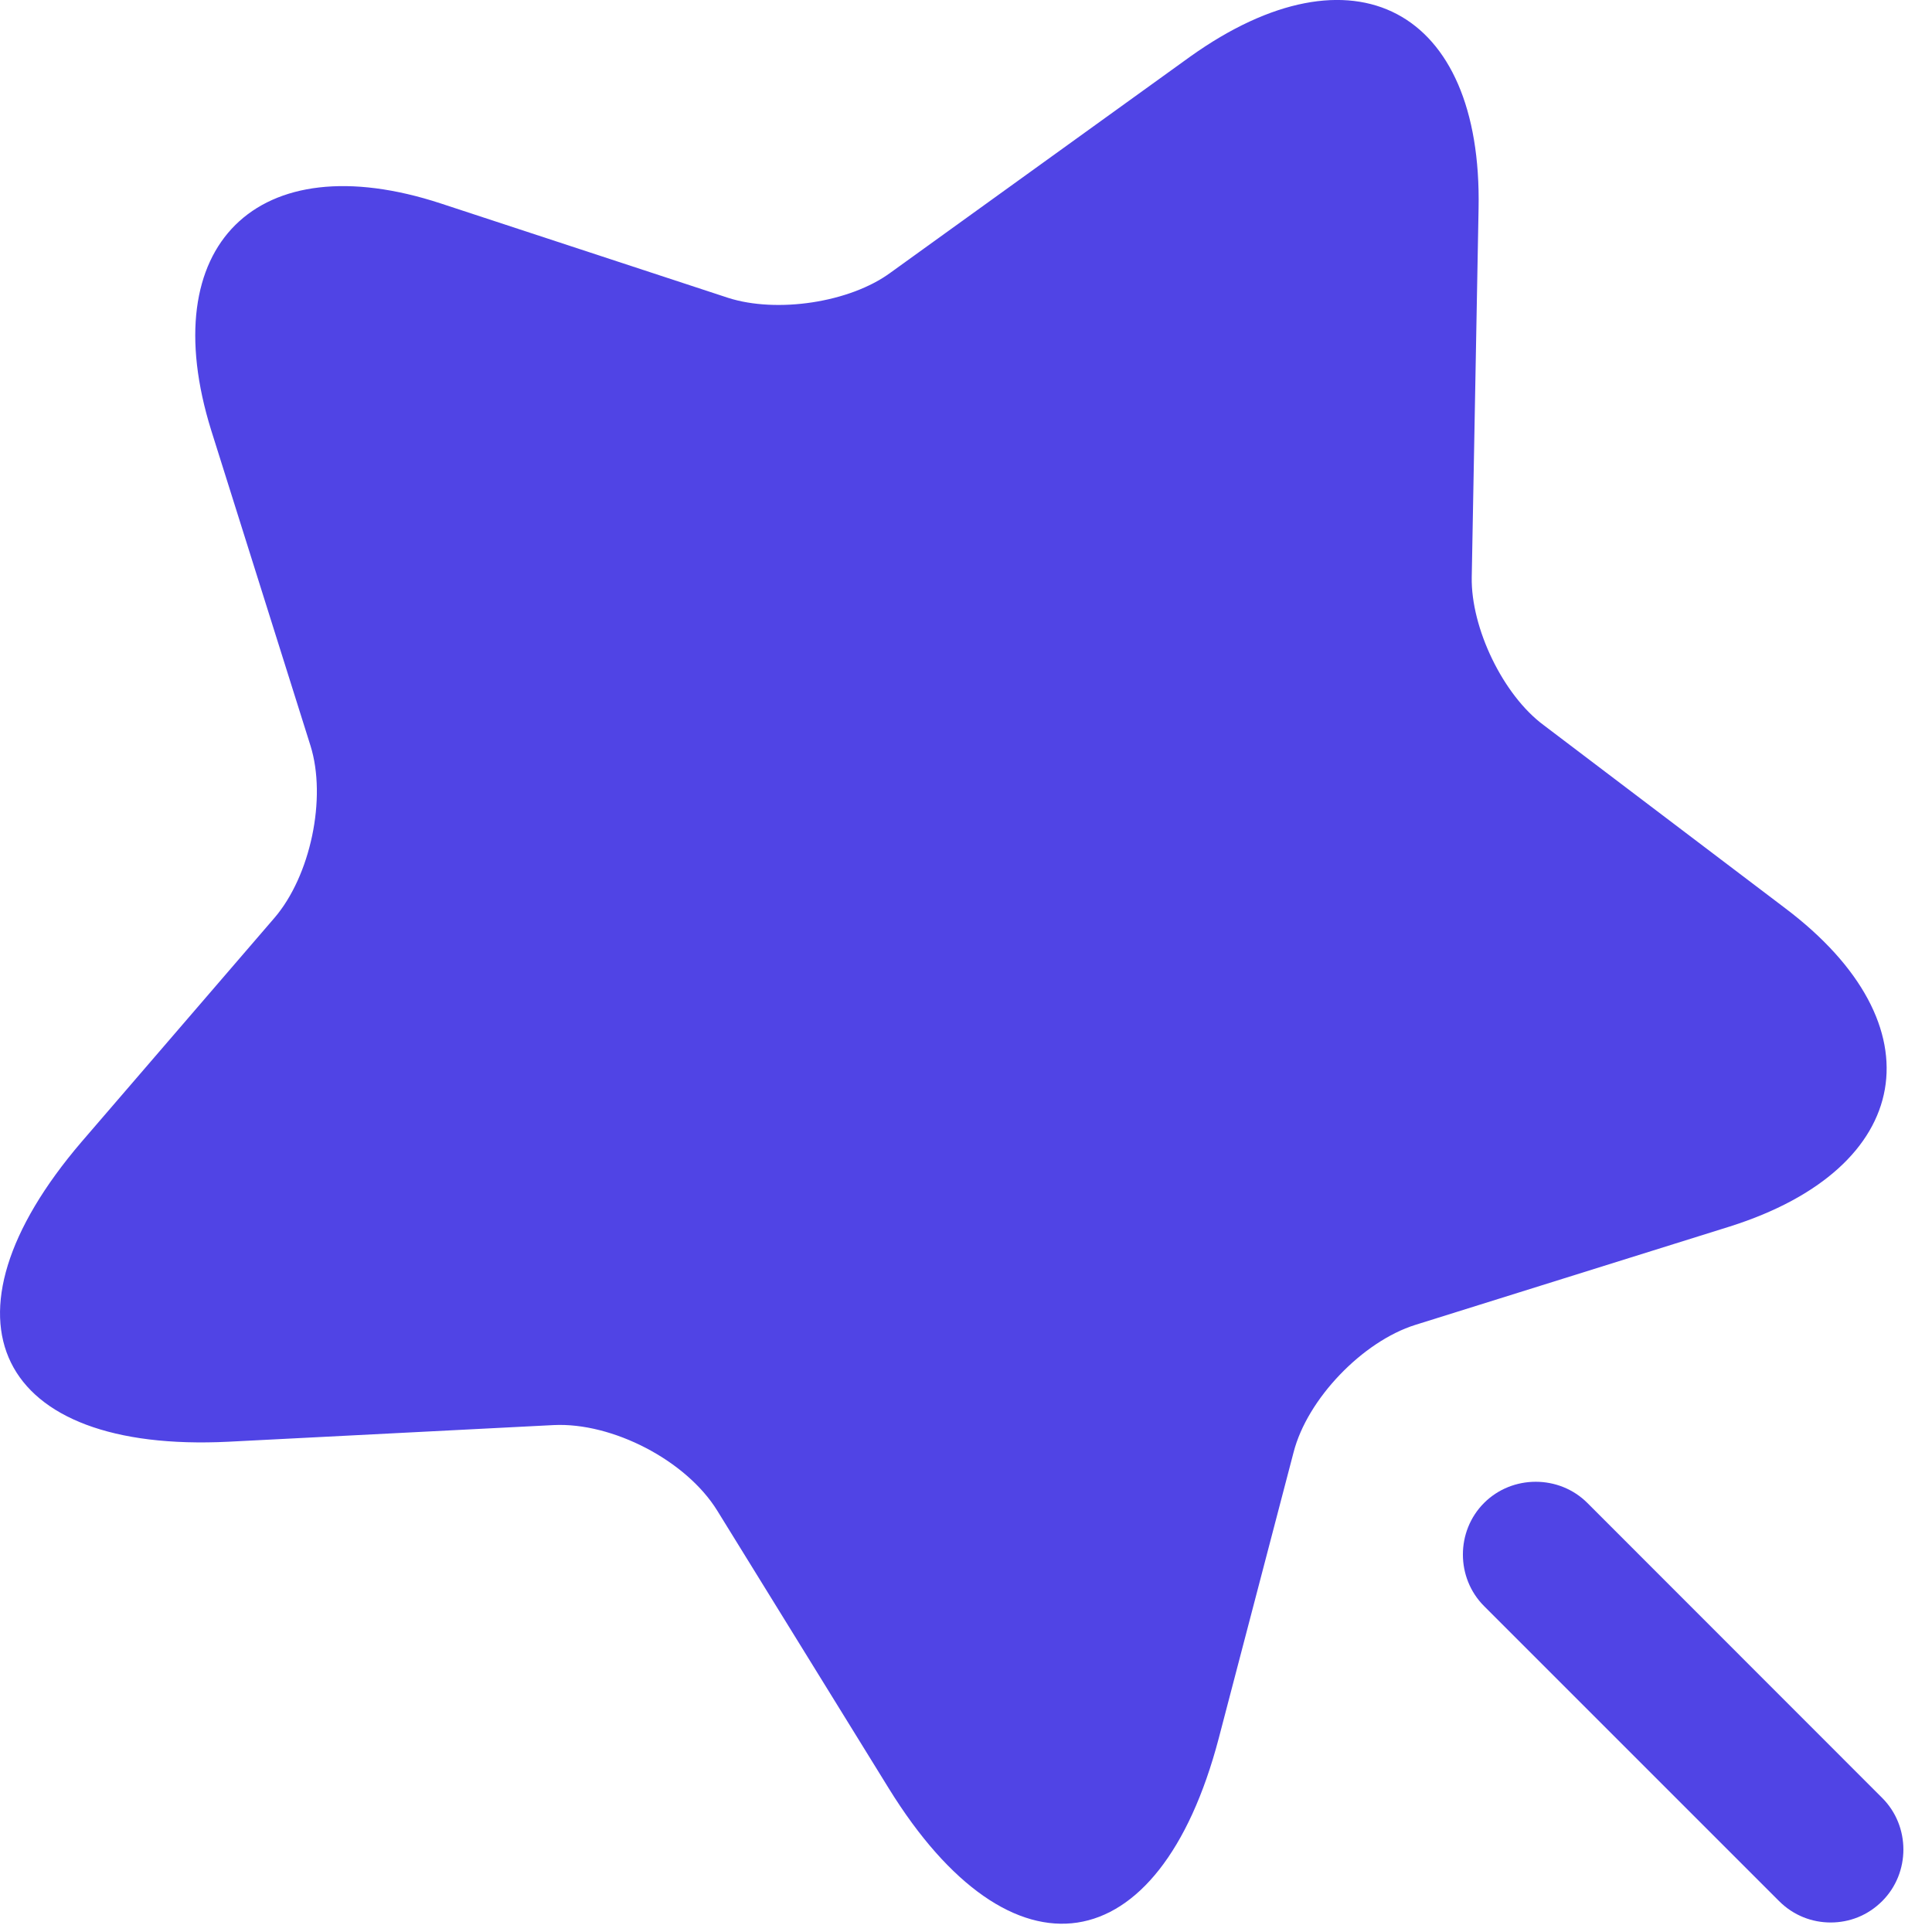
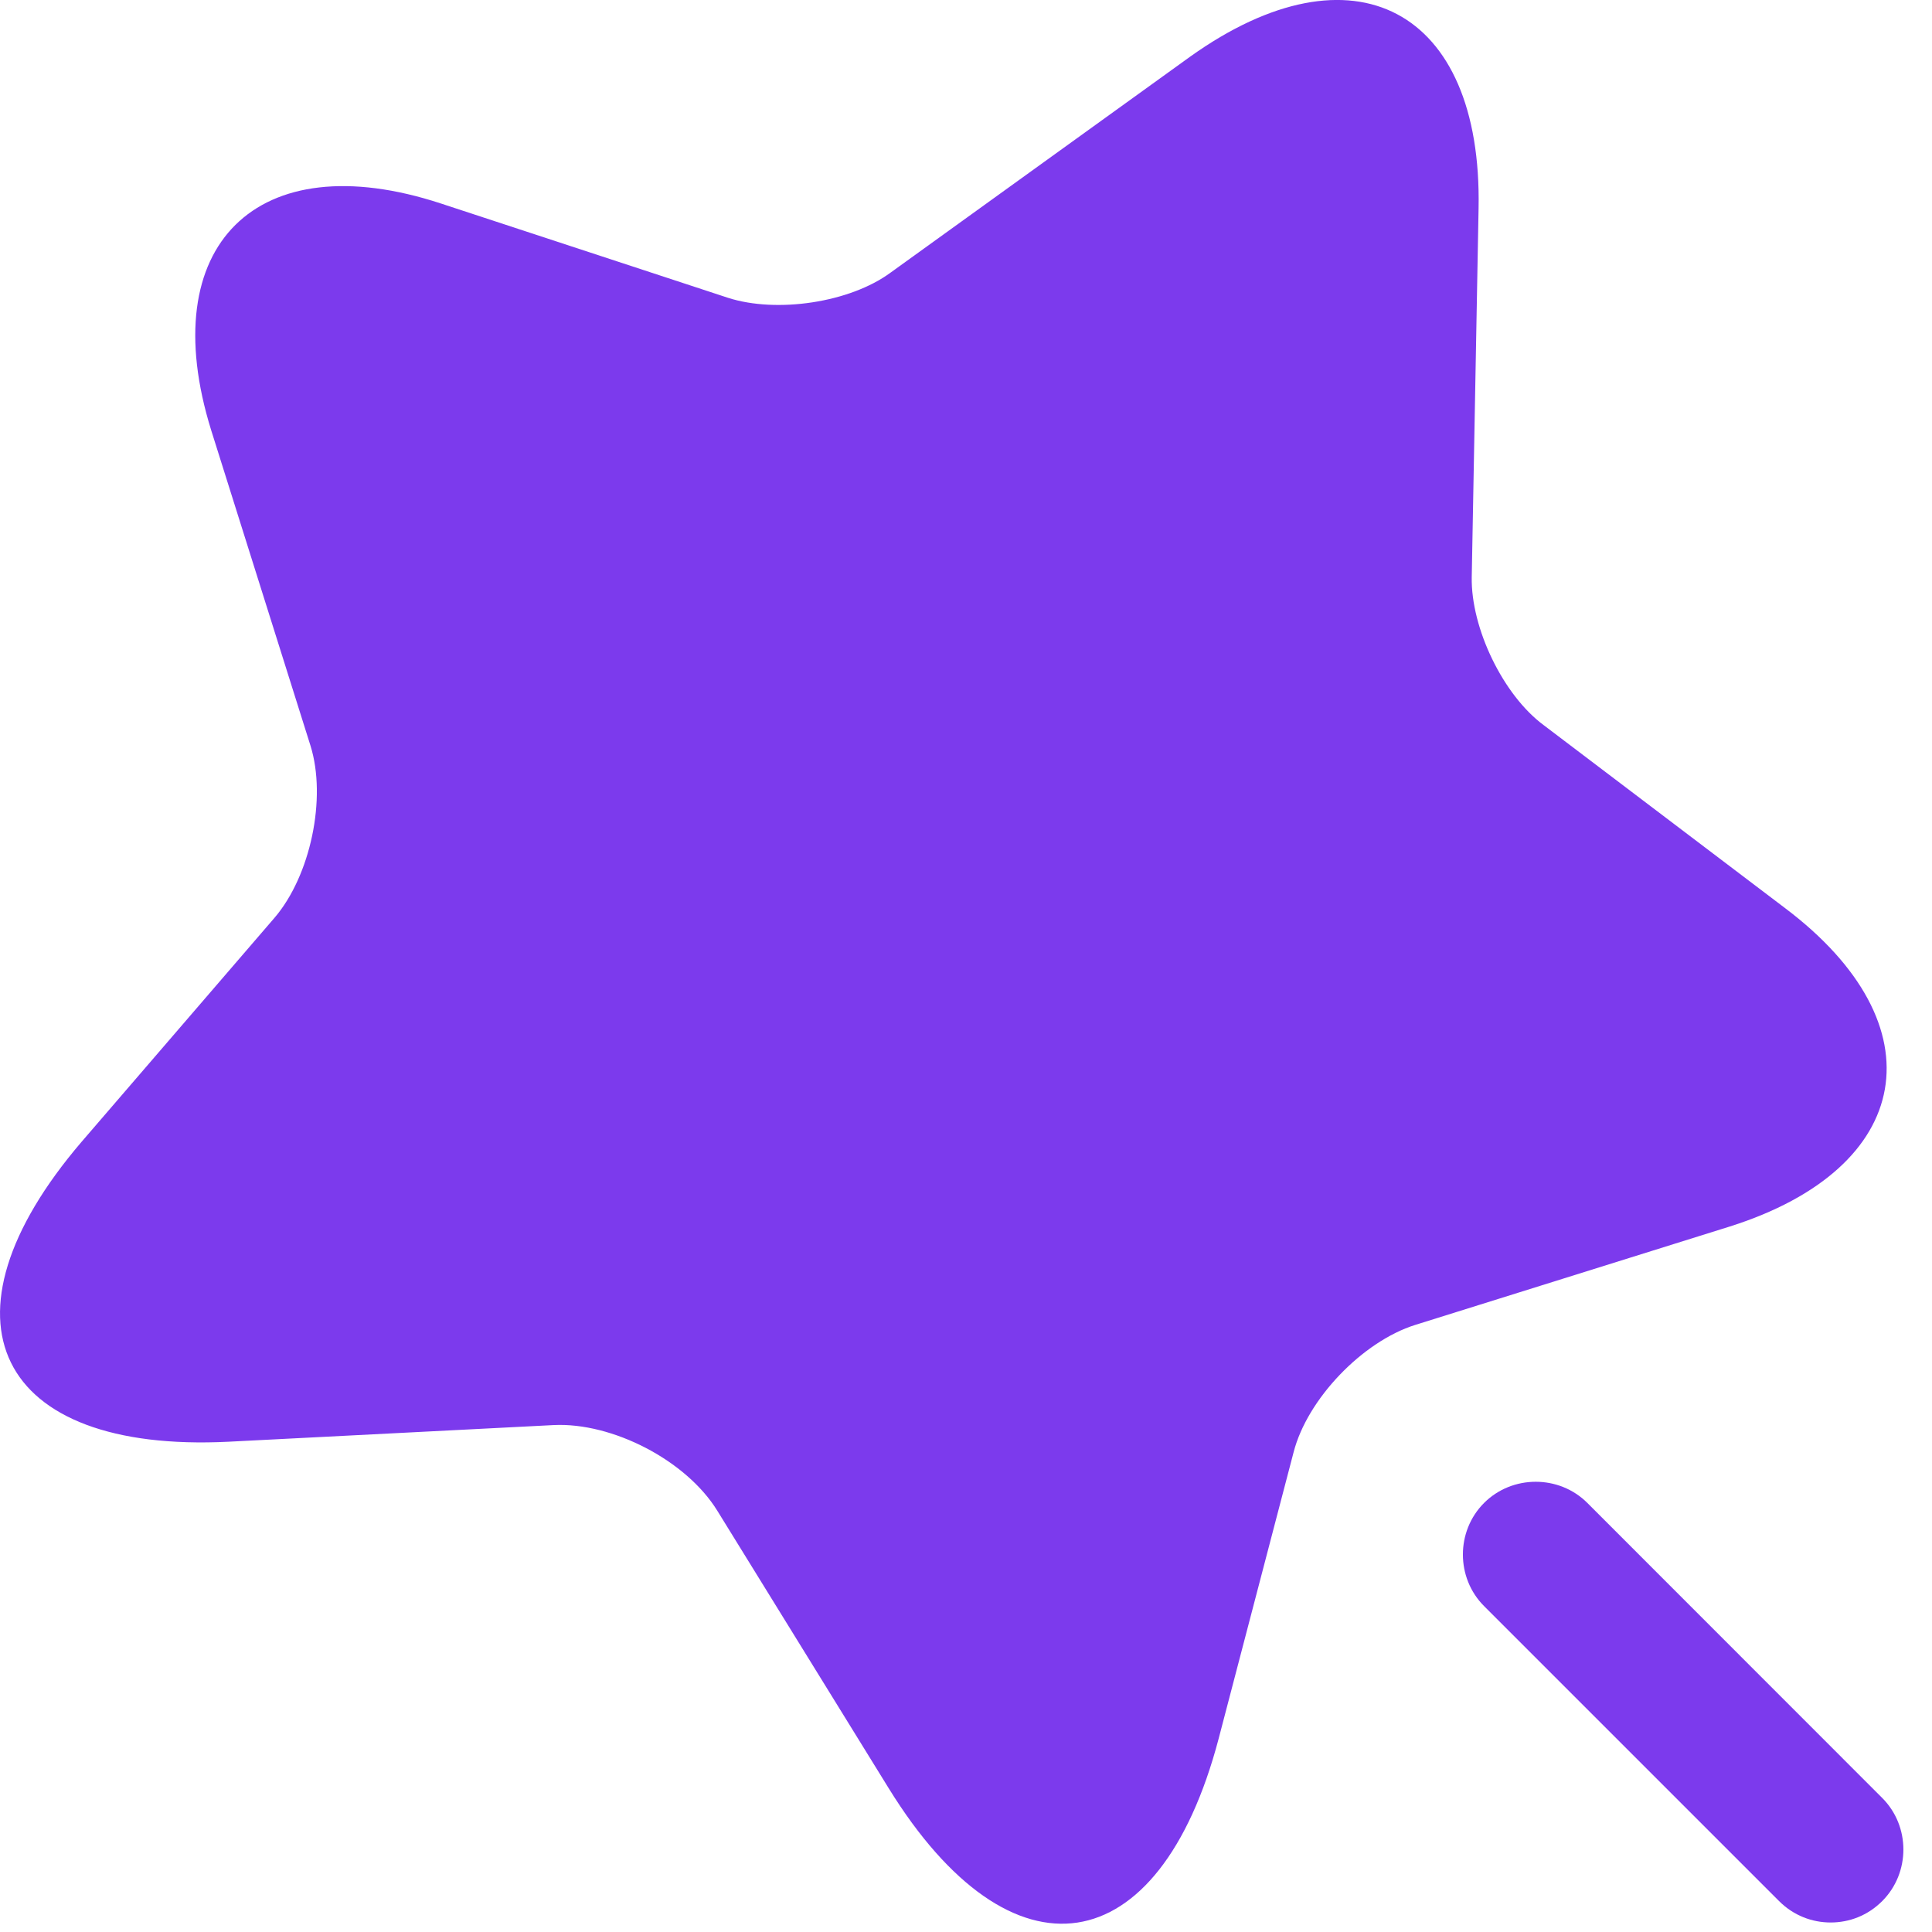
<svg xmlns="http://www.w3.org/2000/svg" width="13" height="13" viewBox="0 0 13 13" fill="none">
-   <path d="M9.949 1.402L9.903 3.884C9.897 4.225 10.113 4.677 10.388 4.88L12.012 6.111C13.054 6.897 12.883 7.86 11.639 8.253L9.523 8.915C9.169 9.026 8.796 9.413 8.704 9.773L8.2 11.699C7.8 13.218 6.805 13.369 5.98 12.033L4.827 10.166C4.617 9.825 4.119 9.57 3.726 9.589L1.538 9.701C-0.027 9.779 -0.472 8.876 0.549 7.683L1.846 6.177C2.089 5.895 2.2 5.371 2.089 5.017L1.421 2.895C1.034 1.651 1.728 0.963 2.966 1.369L4.899 2.004C5.226 2.109 5.718 2.037 5.993 1.834L8.01 0.38C9.104 -0.4 9.975 0.059 9.949 1.402Z" fill="#5044E5" />
-   <path d="M12.665 12.098L10.681 10.113C10.491 9.923 10.176 9.923 9.986 10.113C9.796 10.303 9.796 10.617 9.986 10.807L11.971 12.792C12.069 12.89 12.194 12.936 12.318 12.936C12.443 12.936 12.567 12.89 12.665 12.792C12.855 12.602 12.855 12.288 12.665 12.098Z" fill="#5044E5" />
+   <path d="M9.949 1.402L9.903 3.884C9.897 4.225 10.113 4.677 10.388 4.88L12.012 6.111C13.054 6.897 12.883 7.86 11.639 8.253L9.523 8.915C9.169 9.026 8.796 9.413 8.704 9.773L8.2 11.699C7.8 13.218 6.805 13.369 5.98 12.033L4.827 10.166C4.617 9.825 4.119 9.57 3.726 9.589L1.538 9.701C-0.027 9.779 -0.472 8.876 0.549 7.683L1.846 6.177C2.089 5.895 2.2 5.371 2.089 5.017L1.421 2.895C1.034 1.651 1.728 0.963 2.966 1.369L4.899 2.004C5.226 2.109 5.718 2.037 5.993 1.834L8.01 0.38C9.104 -0.4 9.975 0.059 9.949 1.402Z" fill="#7C3AED" />
+   <path d="M12.665 12.098L10.681 10.113C10.491 9.923 10.176 9.923 9.986 10.113C9.796 10.303 9.796 10.617 9.986 10.807L11.971 12.792C12.069 12.89 12.194 12.936 12.318 12.936C12.443 12.936 12.567 12.89 12.665 12.792C12.855 12.602 12.855 12.288 12.665 12.098Z" fill="#7C3AED" />
</svg>
